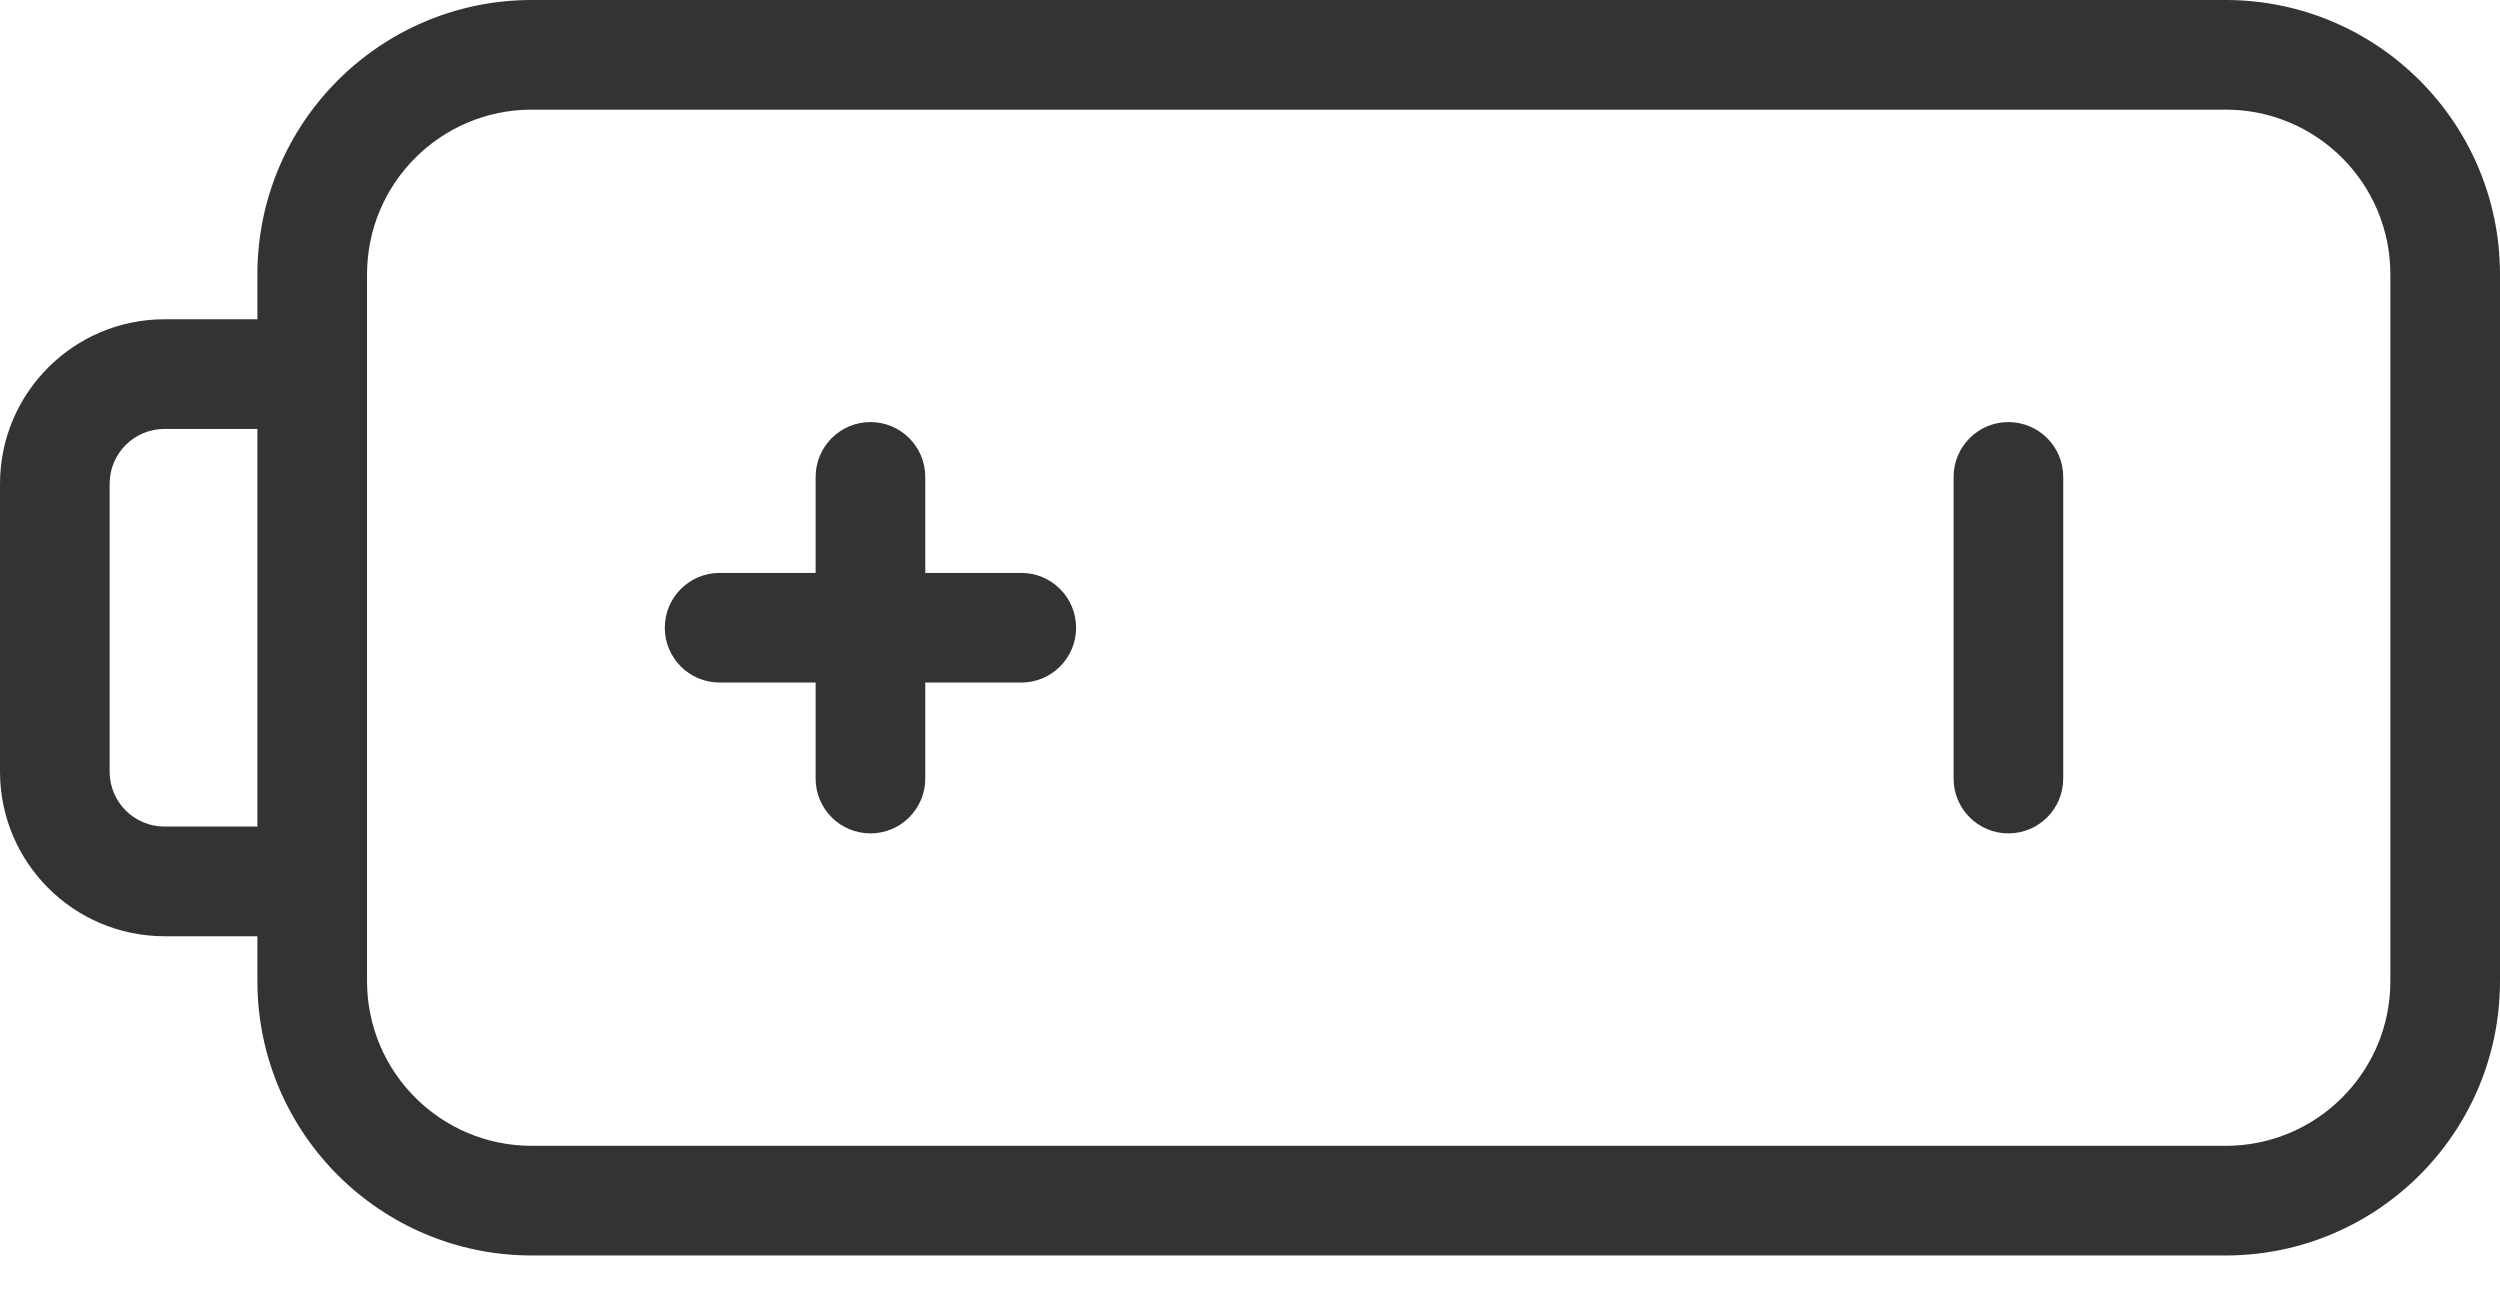
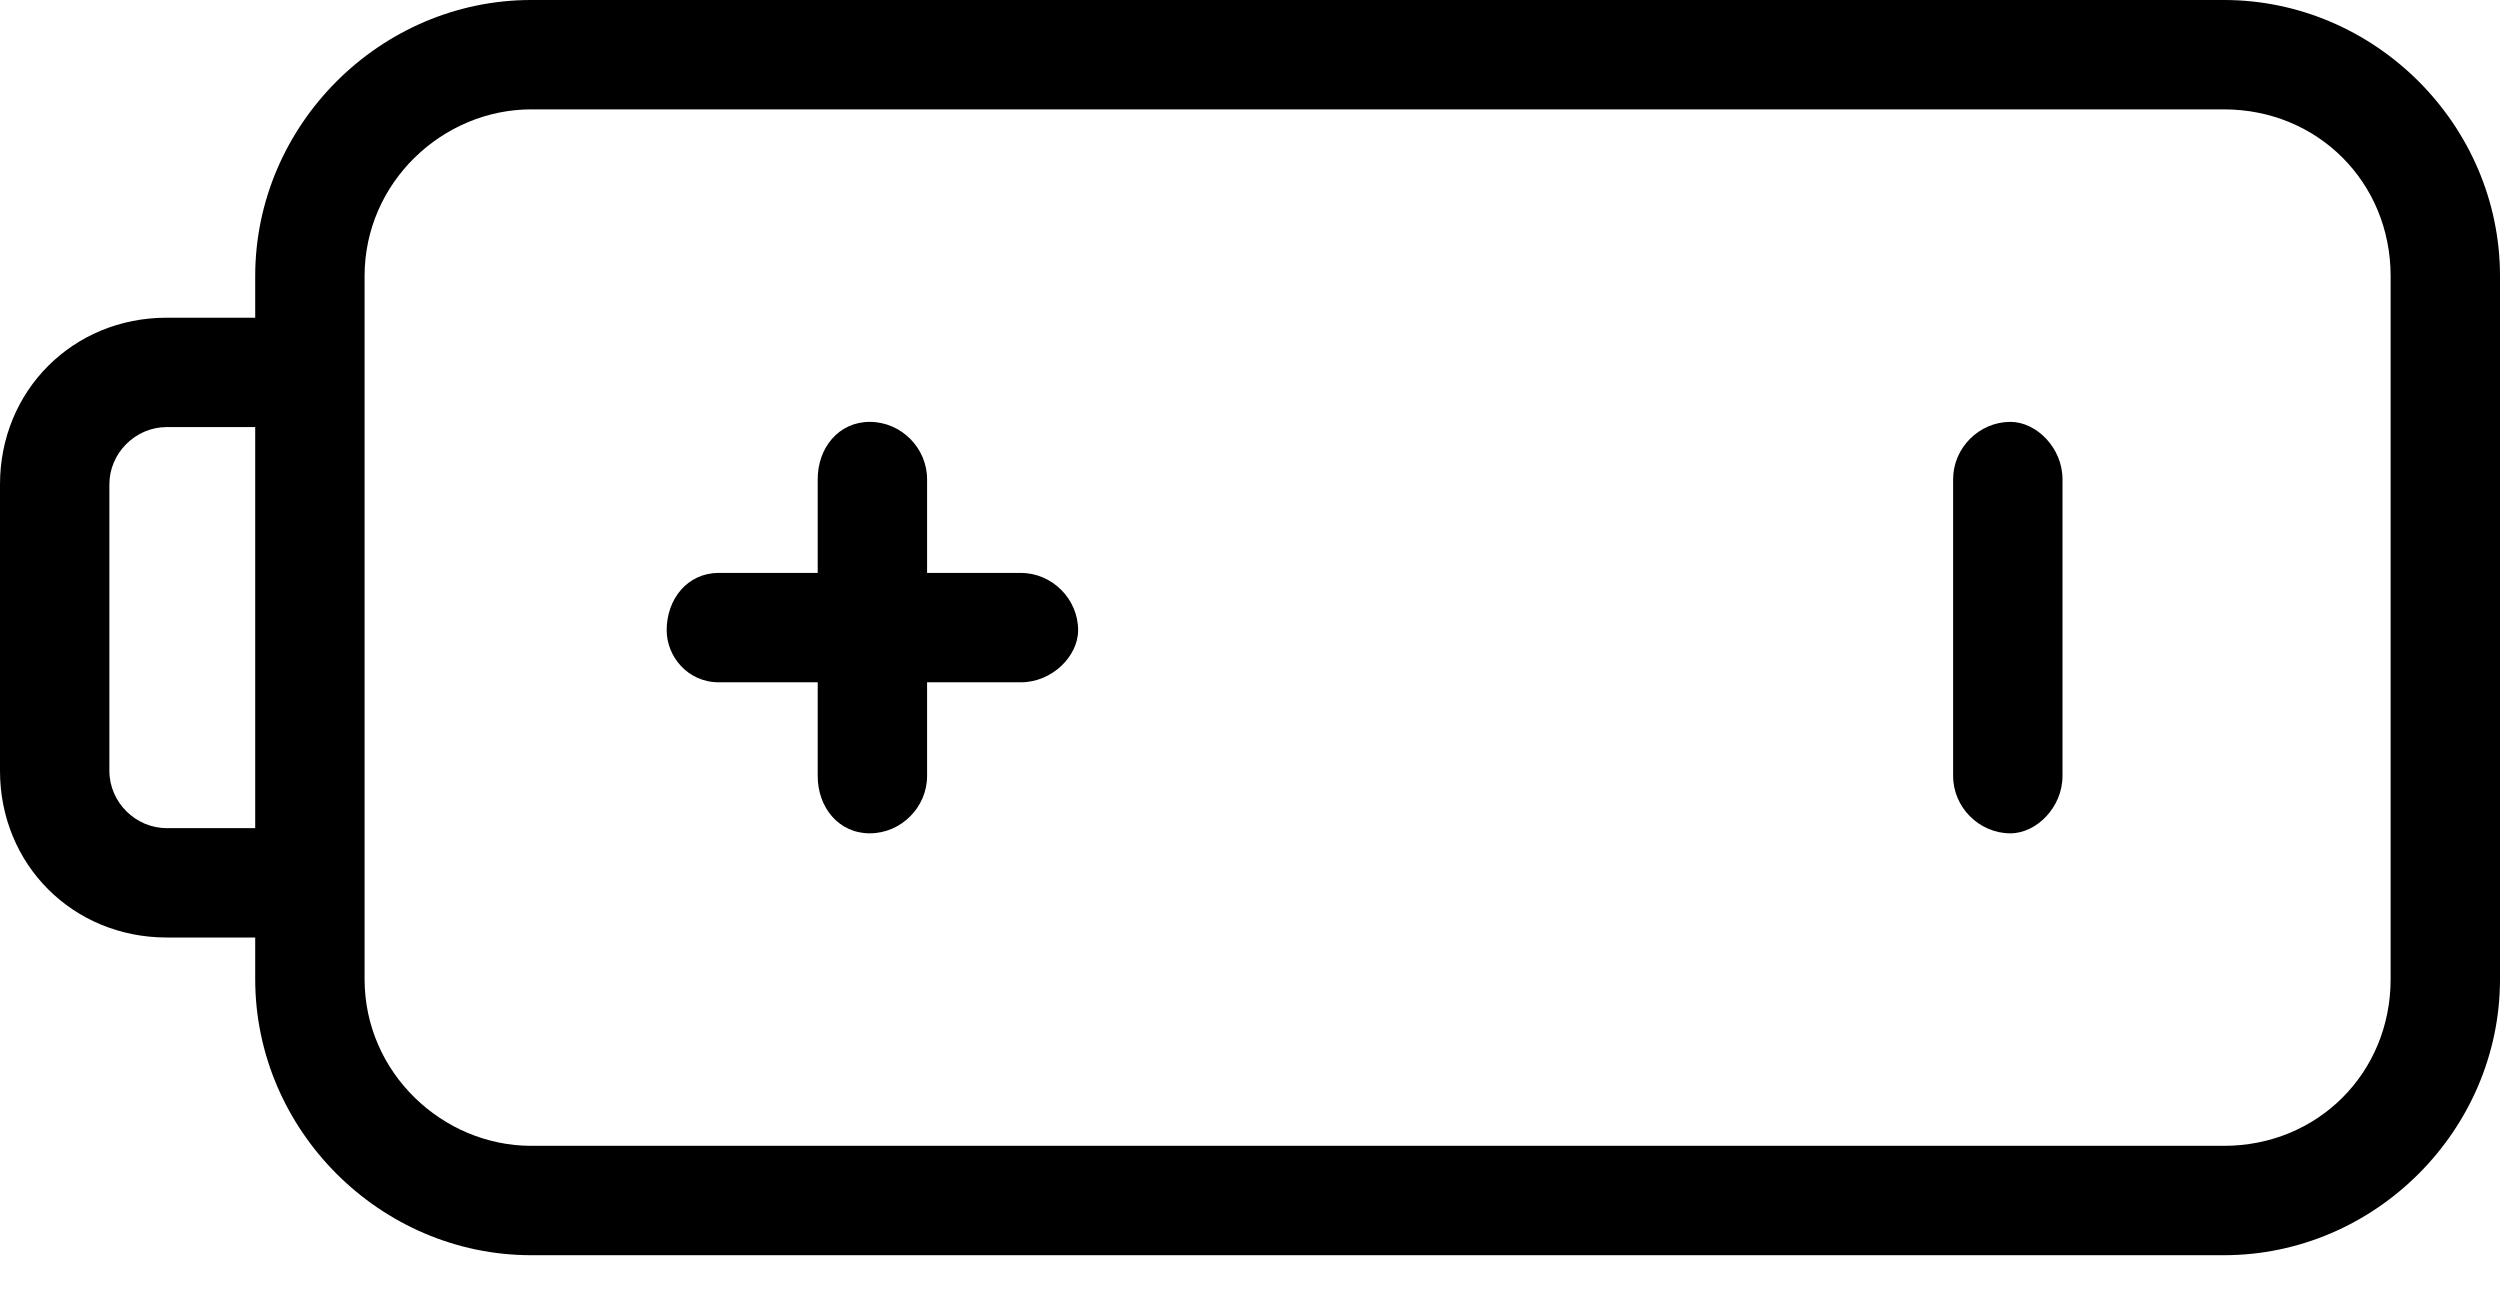
- <svg xmlns="http://www.w3.org/2000/svg" width="48px" height="25px" viewBox="0 0 48 25" version="1.1">
-   <defs />
-   <g id="Events" stroke="none" stroke-width="1" fill="none" fill-rule="evenodd">
-     <g id="Assets" transform="translate(-146, -253)">
-       <g id="Icons-/-Battery" transform="translate(144, 239)">
-         <g id="Icon" fill="#D8D8D8" fill-opacity="0">
-           <circle id="Oval" cx="26" cy="26" r="26" />
-         </g>
-         <g id="010-battery" transform="translate(2, 14)" fill="#333333" fill-rule="nonzero">
-           <path d="M42.737,0 L10.205,0 C7.3,0.003 4.945,2.358 4.942,5.263 L4.942,6.13 L3.158,6.13 C1.414,6.132 0.002,7.544 2.84217094e-14,9.287 L2.84217094e-14,14.818 C0.002,16.561 1.414,17.974 3.158,17.976 L4.942,17.976 L4.942,18.842 C4.945,21.748 7.3,24.102 10.205,24.105 L42.737,24.105 C45.642,24.102 47.997,21.748 48,18.842 L48,5.263 C47.997,2.358 45.642,0.003 42.737,0 Z M3.158,15.87 C2.577,15.87 2.106,15.399 2.105,14.818 L2.105,9.287 C2.106,8.706 2.577,8.236 3.158,8.235 L4.942,8.235 L4.942,15.87 L3.158,15.87 Z M45.895,18.842 C45.893,20.586 44.48,21.998 42.737,22 L10.205,22 C8.462,21.998 7.049,20.586 7.047,18.842 L7.047,5.263 C7.049,3.52 8.462,2.107 10.205,2.105 L42.737,2.105 C44.48,2.107 45.893,3.52 45.895,5.263 L45.895,18.842 Z" id="Shape" />
-           <path d="M19.609,11 L17.765,11 L17.765,9.157 C17.765,8.575 17.294,8.104 16.713,8.104 C16.131,8.104 15.66,8.575 15.66,9.157 L15.66,11 L13.817,11 C13.235,11 12.764,11.471 12.764,12.053 C12.764,12.634 13.235,13.105 13.817,13.105 L15.66,13.105 L15.66,14.949 C15.66,15.53 16.131,16.001 16.713,16.001 C17.294,16.001 17.765,15.53 17.765,14.949 L17.765,13.105 L19.609,13.105 C20.19,13.105 20.661,12.634 20.661,12.053 C20.661,11.471 20.19,11 19.609,11 Z" id="Shape" />
-           <path d="M38.561,8.104 C37.98,8.104 37.509,8.575 37.509,9.157 L37.509,14.949 C37.509,15.53 37.98,16.001 38.561,16.001 C39.143,16.001 39.614,15.53 39.614,14.949 L39.614,9.157 C39.614,8.575 39.143,8.104 38.561,8.104 Z" id="Shape" />
-         </g>
-       </g>
-     </g>
+ <svg xmlns="http://www.w3.org/2000/svg" width="48" height="25" viewBox="0 0 48 25">
+   <g>
+     <path d="M42.7 0L10.2 0C7.3 0 4.9 2.4 4.9 5.3L4.9 6.1 3.2 6.1C1.4 6.1 0 7.5 0 9.3L0 14.8C0 16.6 1.4 18 3.2 18L4.9 18 4.9 18.8C4.9 21.7 7.3 24.1 10.2 24.1L42.7 24.1C45.6 24.1 48 21.7 48 18.8L48 5.3C48 2.4 45.6 0 42.7 0ZM3.2 15.9C2.6 15.9 2.1 15.4 2.1 14.8L2.1 9.3C2.1 8.7 2.6 8.2 3.2 8.2L4.9 8.2 4.9 15.9 3.2 15.9ZM45.9 18.8C45.9 20.6 44.5 22 42.7 22L10.2 22C8.5 22 7 20.6 7 18.8L7 5.3C7 3.5 8.5 2.1 10.2 2.1L42.7 2.1C44.5 2.1 45.9 3.5 45.9 5.3L45.9 18.8Z" />
+     <path d="M19.6 11L17.8 11 17.8 9.2C17.8 8.6 17.3 8.1 16.7 8.1 16.1 8.1 15.7 8.6 15.7 9.2L15.7 11 13.8 11C13.2 11 12.8 11.5 12.8 12.1 12.8 12.6 13.2 13.1 13.8 13.1L15.7 13.1 15.7 14.9C15.7 15.5 16.1 16 16.7 16 17.3 16 17.8 15.5 17.8 14.9L17.8 13.1 19.6 13.1C20.2 13.1 20.7 12.6 20.7 12.1 20.7 11.5 20.2 11 19.6 11Z" />
+     <path d="M38.6 8.1C38 8.1 37.5 8.6 37.5 9.2L37.5 14.9C37.5 15.5 38 16 38.6 16 39.1 16 39.6 15.5 39.6 14.9L39.6 9.2C39.6 8.6 39.1 8.1 38.6 8.1Z" />
  </g>
</svg>
